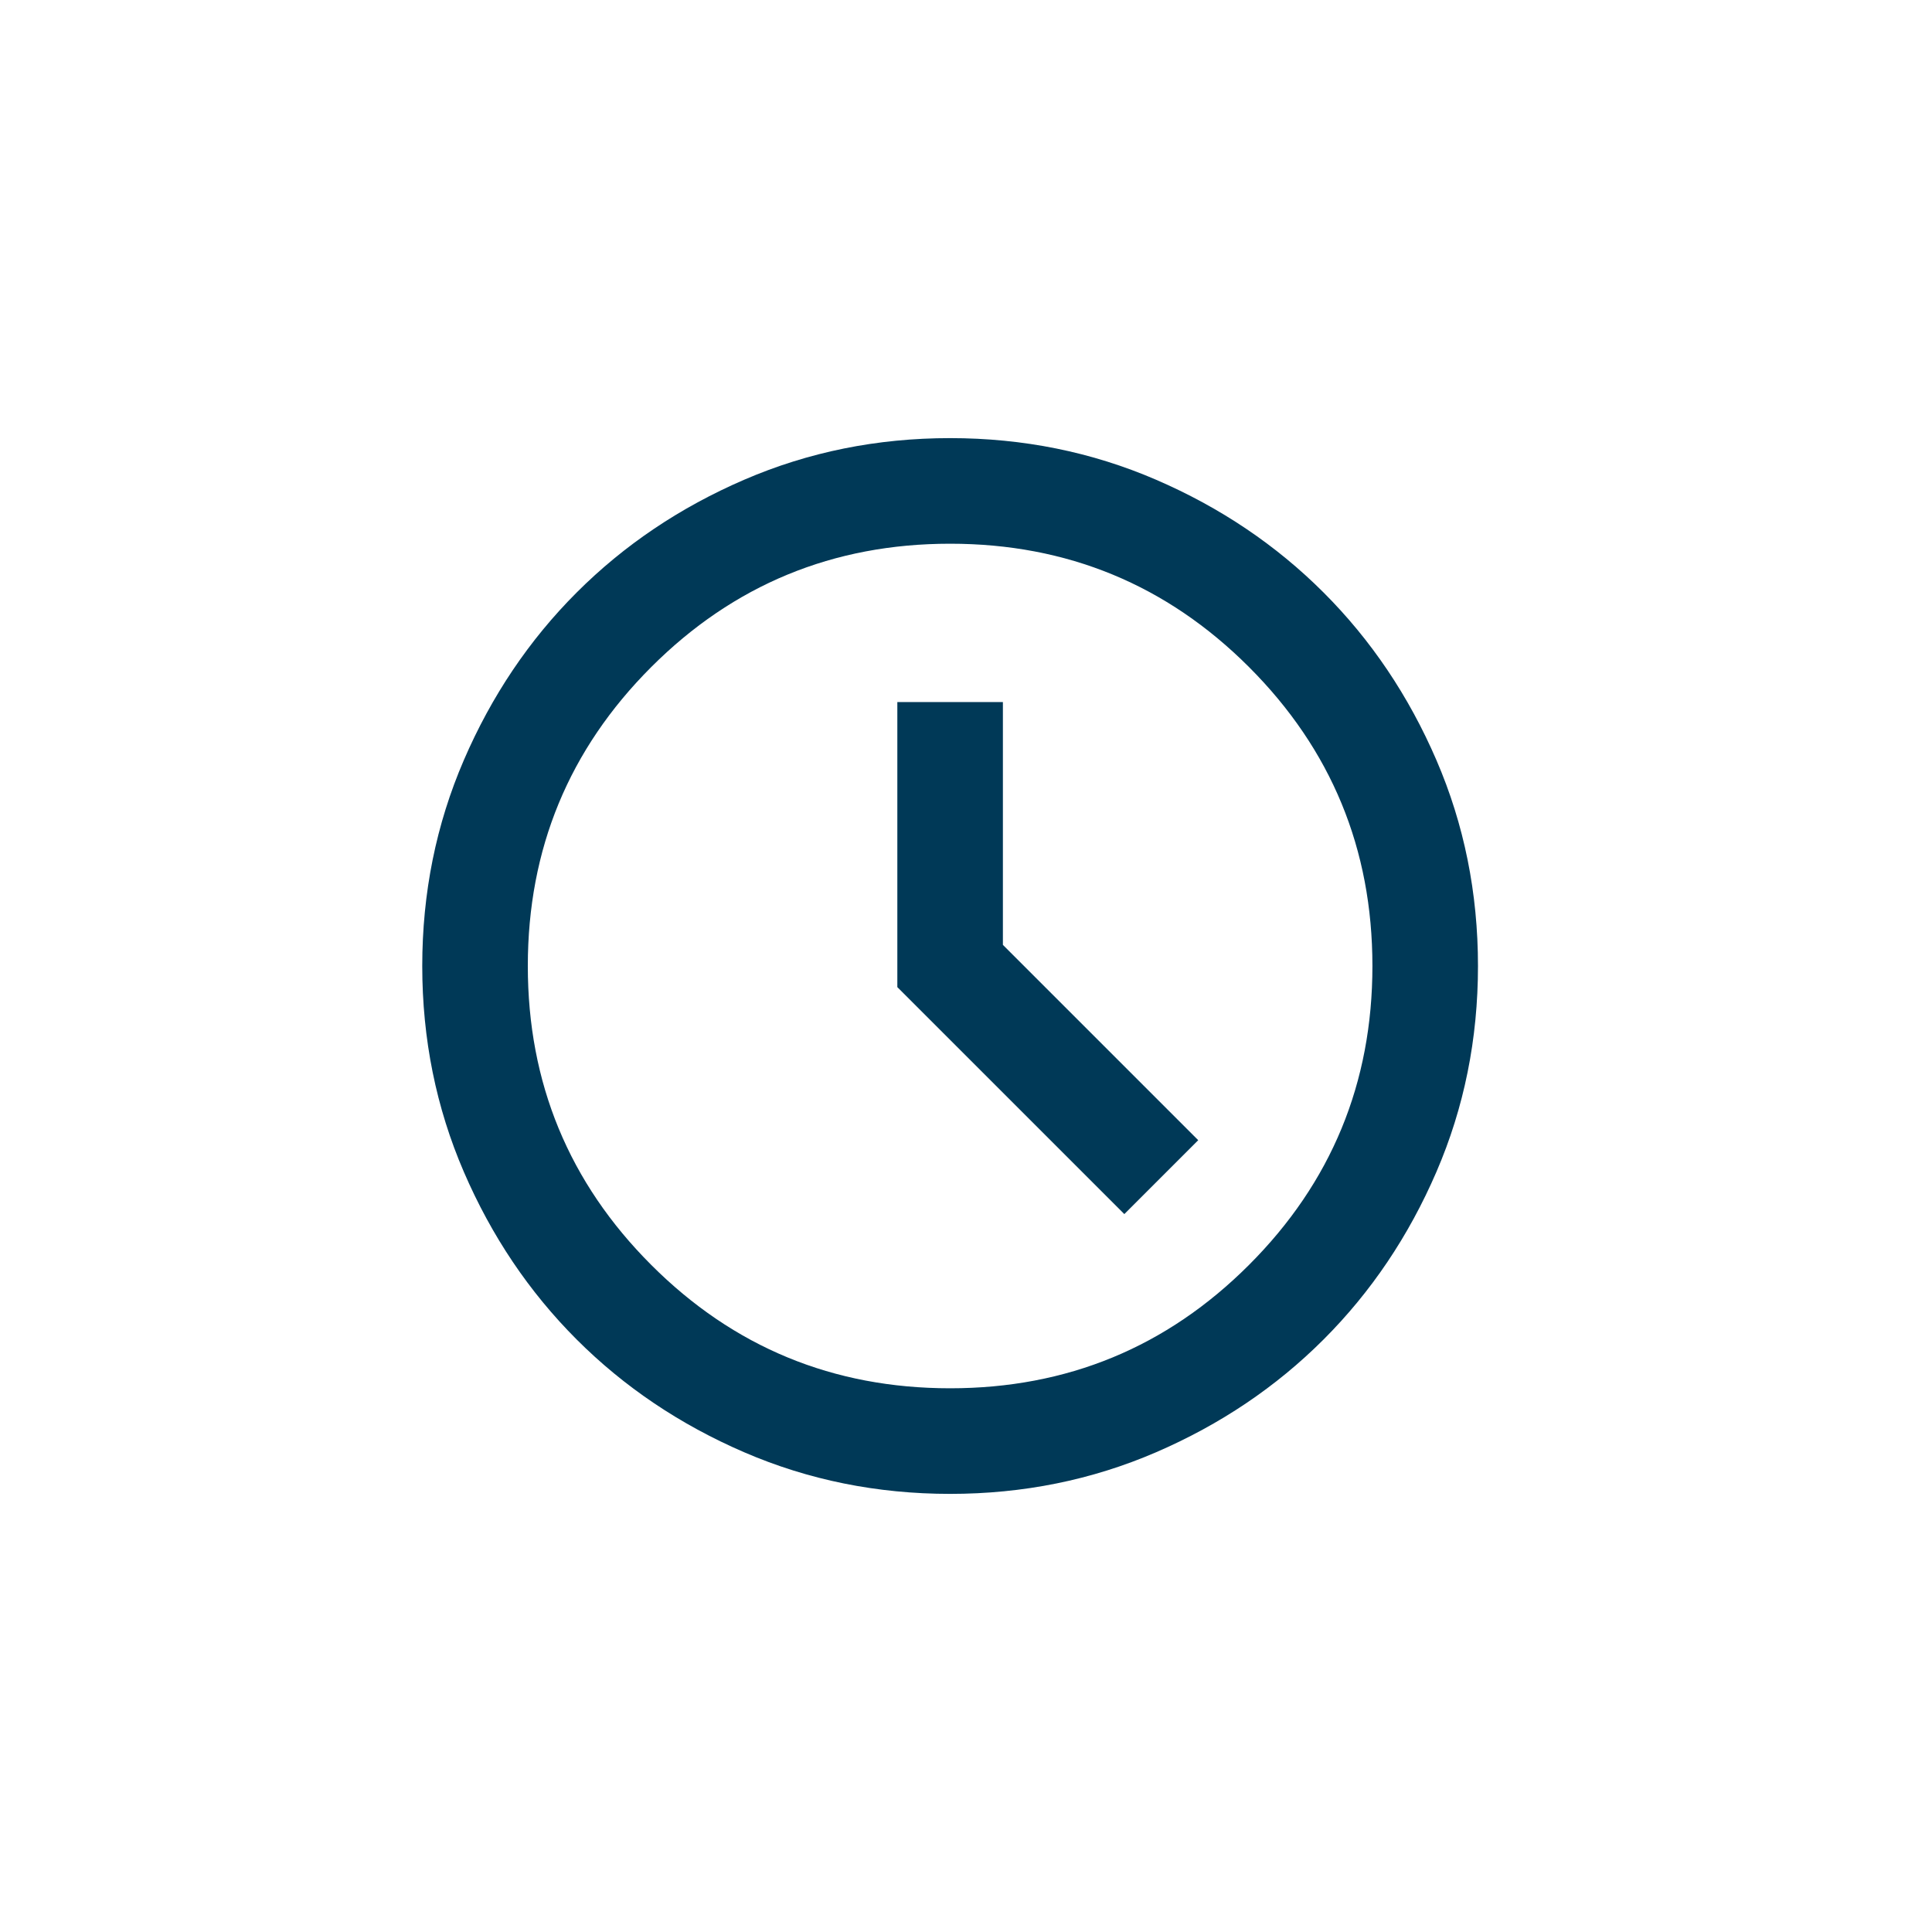
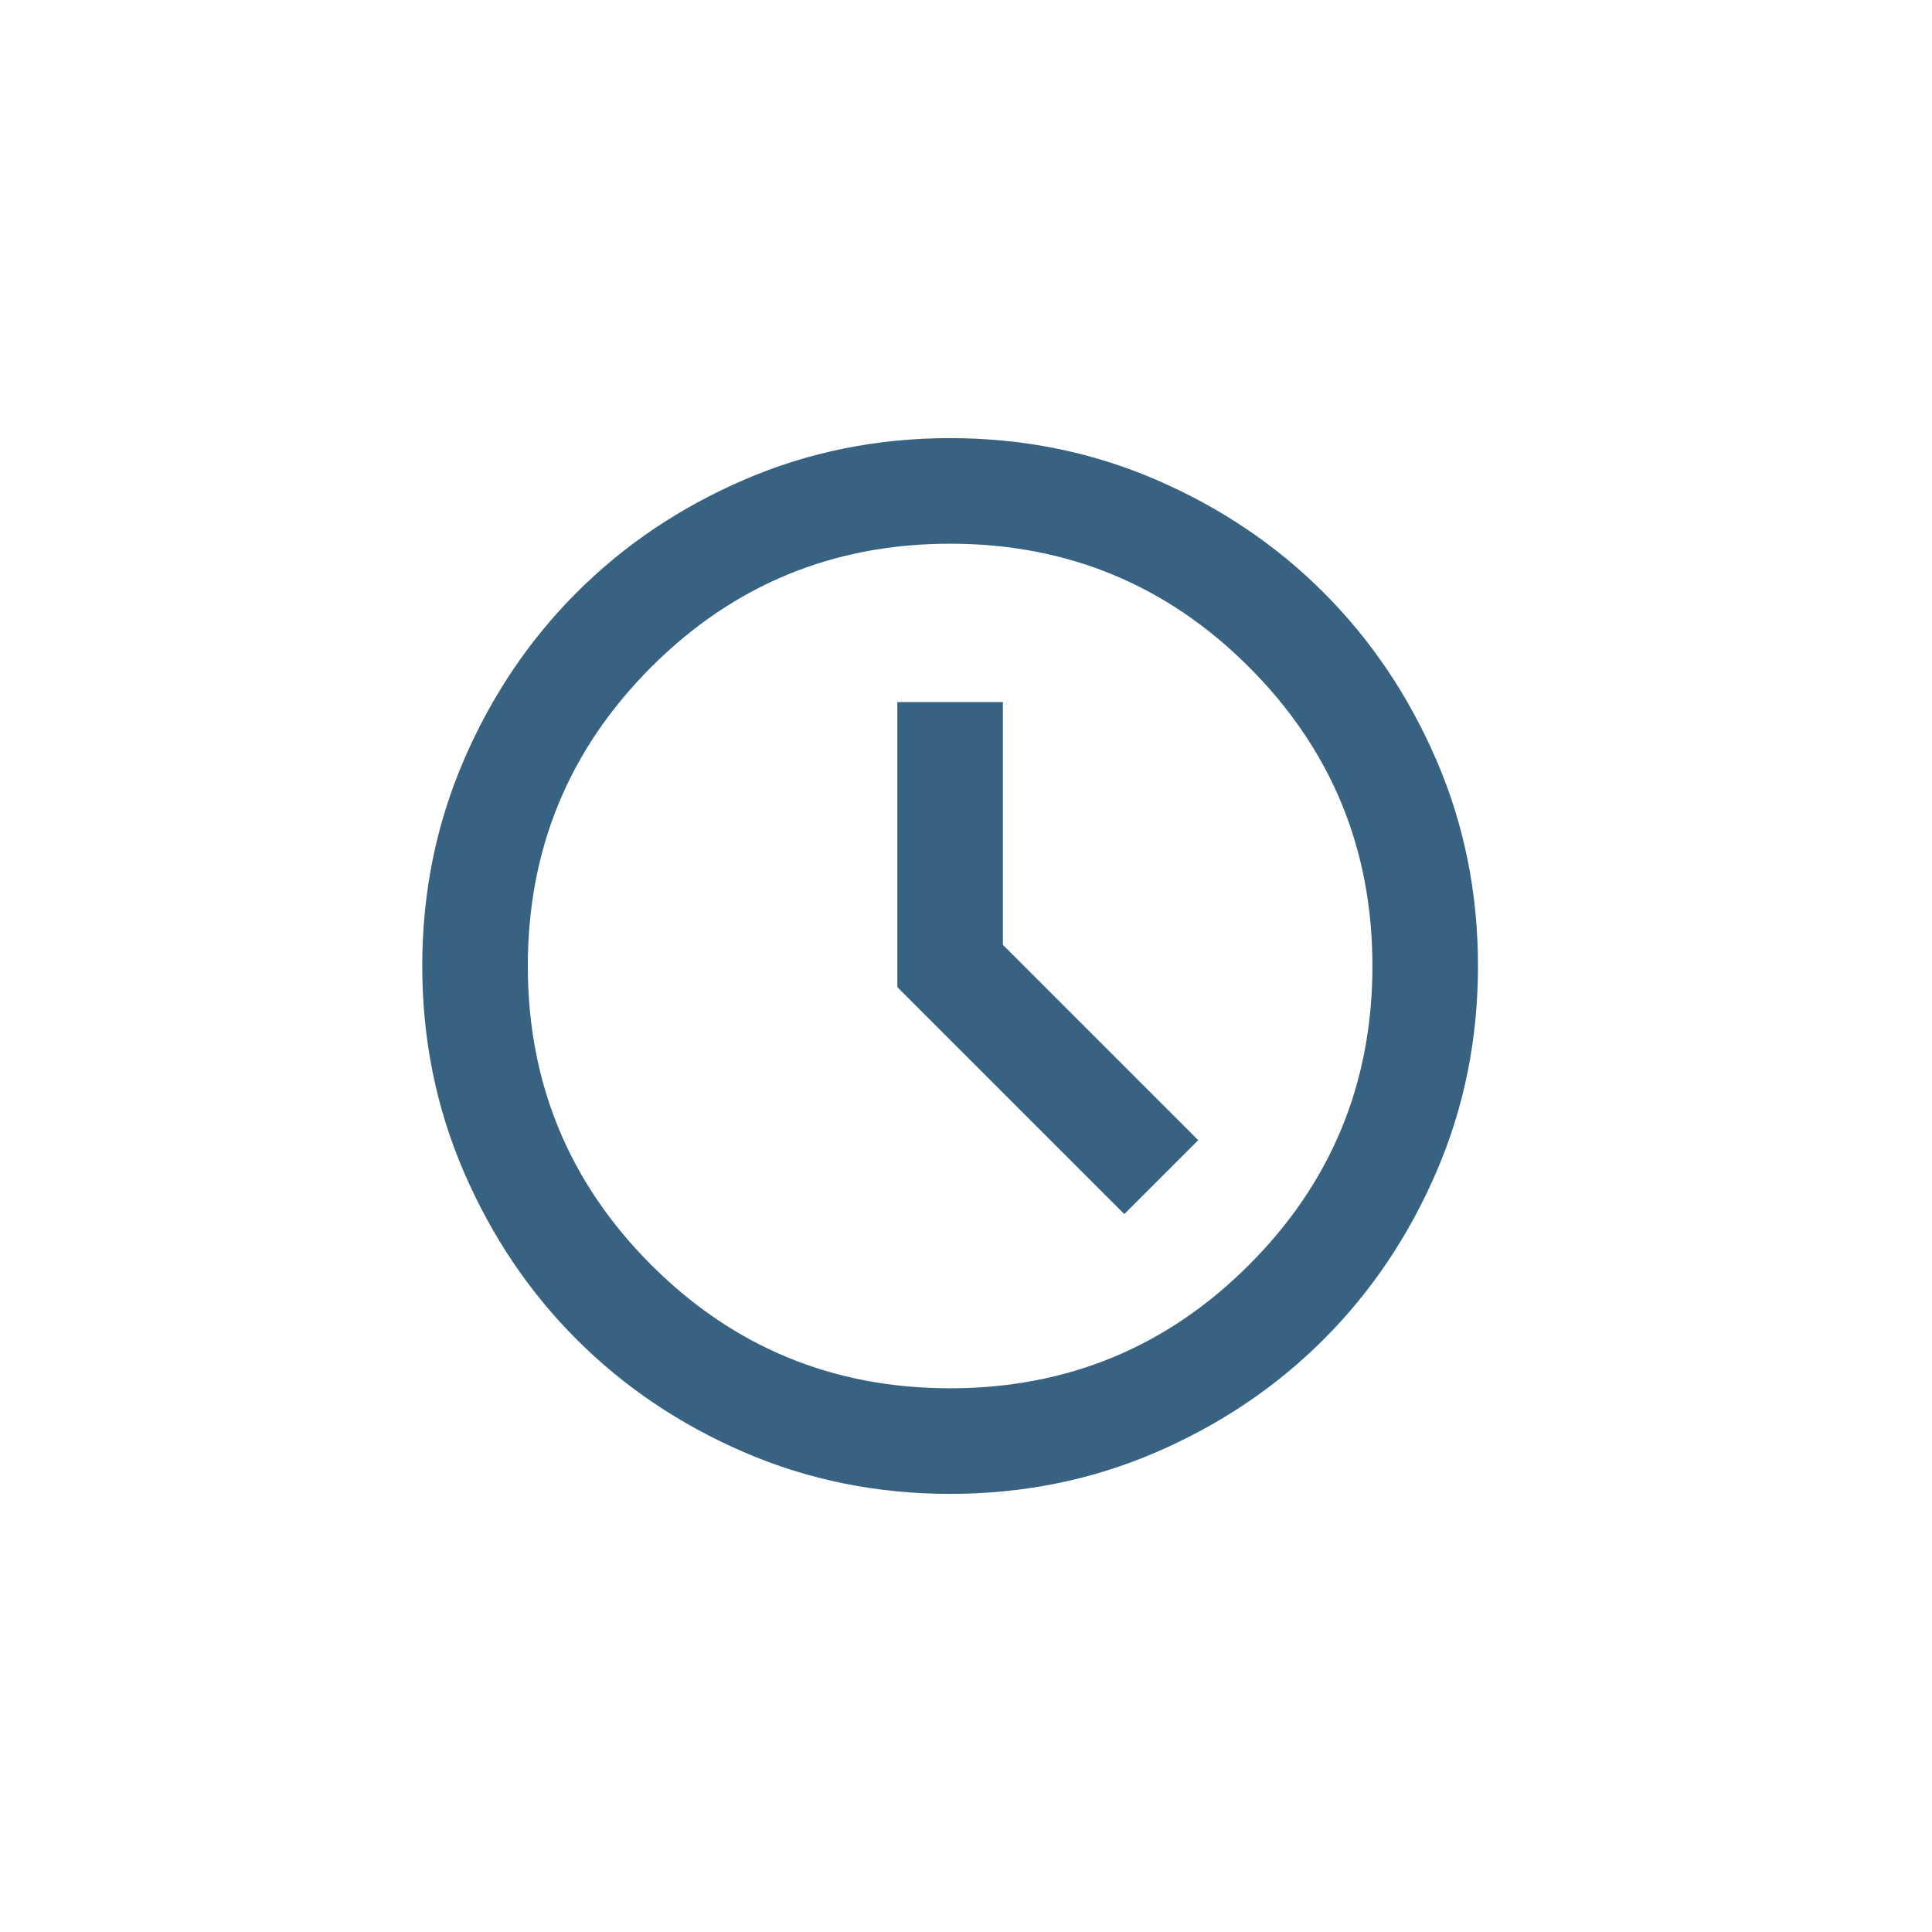
<svg xmlns="http://www.w3.org/2000/svg" width="61" height="61" viewBox="0 0 61 61" fill="none">
  <mask id="mask0_719_10596" style="mask-type:alpha" maskUnits="userSpaceOnUse" x="10" y="10" width="40" height="41">
    <rect x="10" y="10.5" width="40" height="40" fill="#D9D9D9" />
  </mask>
  <g mask="url(#mask0_719_10596)">
-     <path d="M35.499 38.333L37.832 36L31.665 29.833V22.167H28.332V31.167L35.499 38.333ZM29.999 47.167C27.693 47.167 25.526 46.729 23.499 45.854C21.471 44.979 19.707 43.792 18.207 42.292C16.707 40.792 15.52 39.028 14.645 37C13.77 34.972 13.332 32.806 13.332 30.5C13.332 28.194 13.77 26.028 14.645 24C15.52 21.972 16.707 20.208 18.207 18.708C19.707 17.208 21.471 16.021 23.499 15.146C25.526 14.271 27.693 13.833 29.999 13.833C32.304 13.833 34.471 14.271 36.499 15.146C38.526 16.021 40.29 17.208 41.79 18.708C43.29 20.208 44.478 21.972 45.353 24C46.228 26.028 46.665 28.194 46.665 30.5C46.665 32.806 46.228 34.972 45.353 37C44.478 39.028 43.29 40.792 41.79 42.292C40.29 43.792 38.526 44.979 36.499 45.854C34.471 46.729 32.304 47.167 29.999 47.167ZM29.999 43.833C33.693 43.833 36.839 42.535 39.436 39.937C42.033 37.34 43.332 34.194 43.332 30.5C43.332 26.805 42.033 23.66 39.436 21.062C36.839 18.465 33.693 17.167 29.999 17.167C26.304 17.167 23.158 18.465 20.561 21.062C17.964 23.66 16.665 26.805 16.665 30.5C16.665 34.194 17.964 37.34 20.561 39.937C23.158 42.535 26.304 43.833 29.999 43.833Z" fill="#003957" />
+     <path d="M35.499 38.333L37.832 36L31.665 29.833V22.167H28.332V31.167L35.499 38.333ZM29.999 47.167C27.693 47.167 25.526 46.729 23.499 45.854C21.471 44.979 19.707 43.792 18.207 42.292C16.707 40.792 15.52 39.028 14.645 37C13.77 34.972 13.332 32.806 13.332 30.5C13.332 28.194 13.77 26.028 14.645 24C15.52 21.972 16.707 20.208 18.207 18.708C19.707 17.208 21.471 16.021 23.499 15.146C25.526 14.271 27.693 13.833 29.999 13.833C32.304 13.833 34.471 14.271 36.499 15.146C38.526 16.021 40.29 17.208 41.79 18.708C43.29 20.208 44.478 21.972 45.353 24C46.228 26.028 46.665 28.194 46.665 30.5C46.665 32.806 46.228 34.972 45.353 37C44.478 39.028 43.29 40.792 41.79 42.292C40.29 43.792 38.526 44.979 36.499 45.854C34.471 46.729 32.304 47.167 29.999 47.167ZM29.999 43.833C33.693 43.833 36.839 42.535 39.436 39.937C42.033 37.34 43.332 34.194 43.332 30.5C43.332 26.805 42.033 23.66 39.436 21.062C36.839 18.465 33.693 17.167 29.999 17.167C26.304 17.167 23.158 18.465 20.561 21.062C17.964 23.66 16.665 26.805 16.665 30.5C16.665 34.194 17.964 37.34 20.561 39.937C23.158 42.535 26.304 43.833 29.999 43.833Z" fill="#376282" />
  </g>
</svg>
